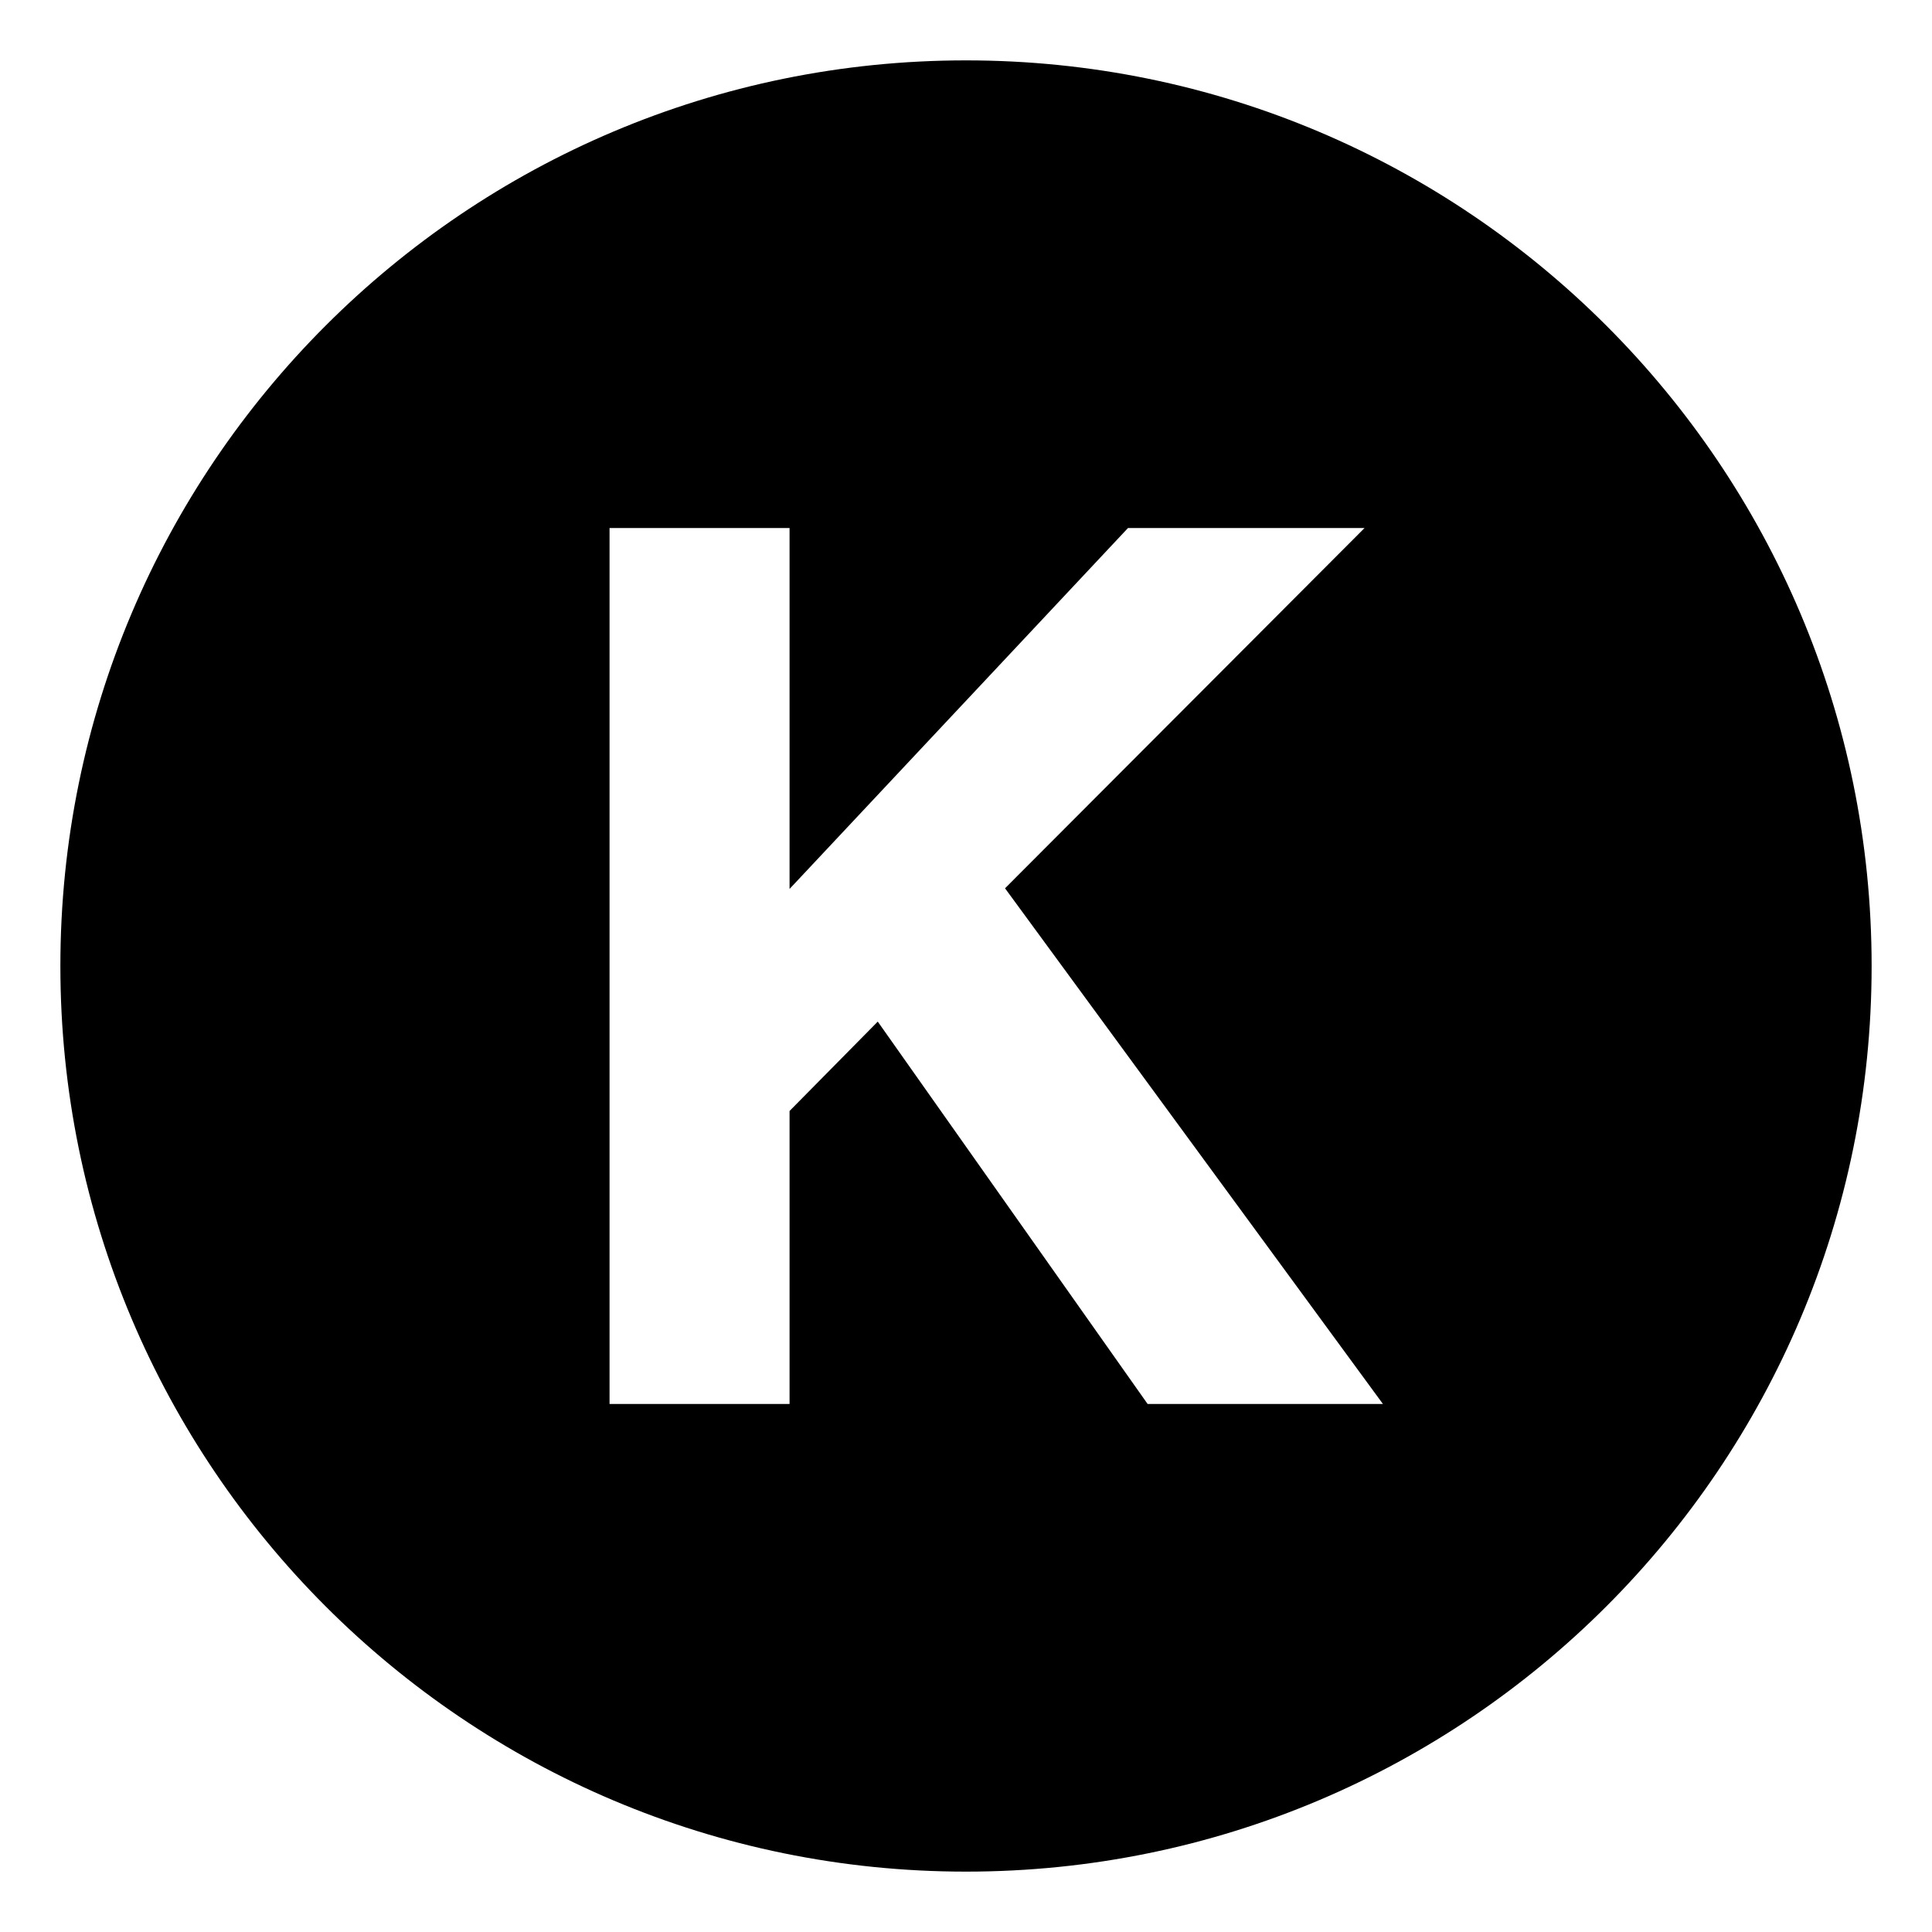
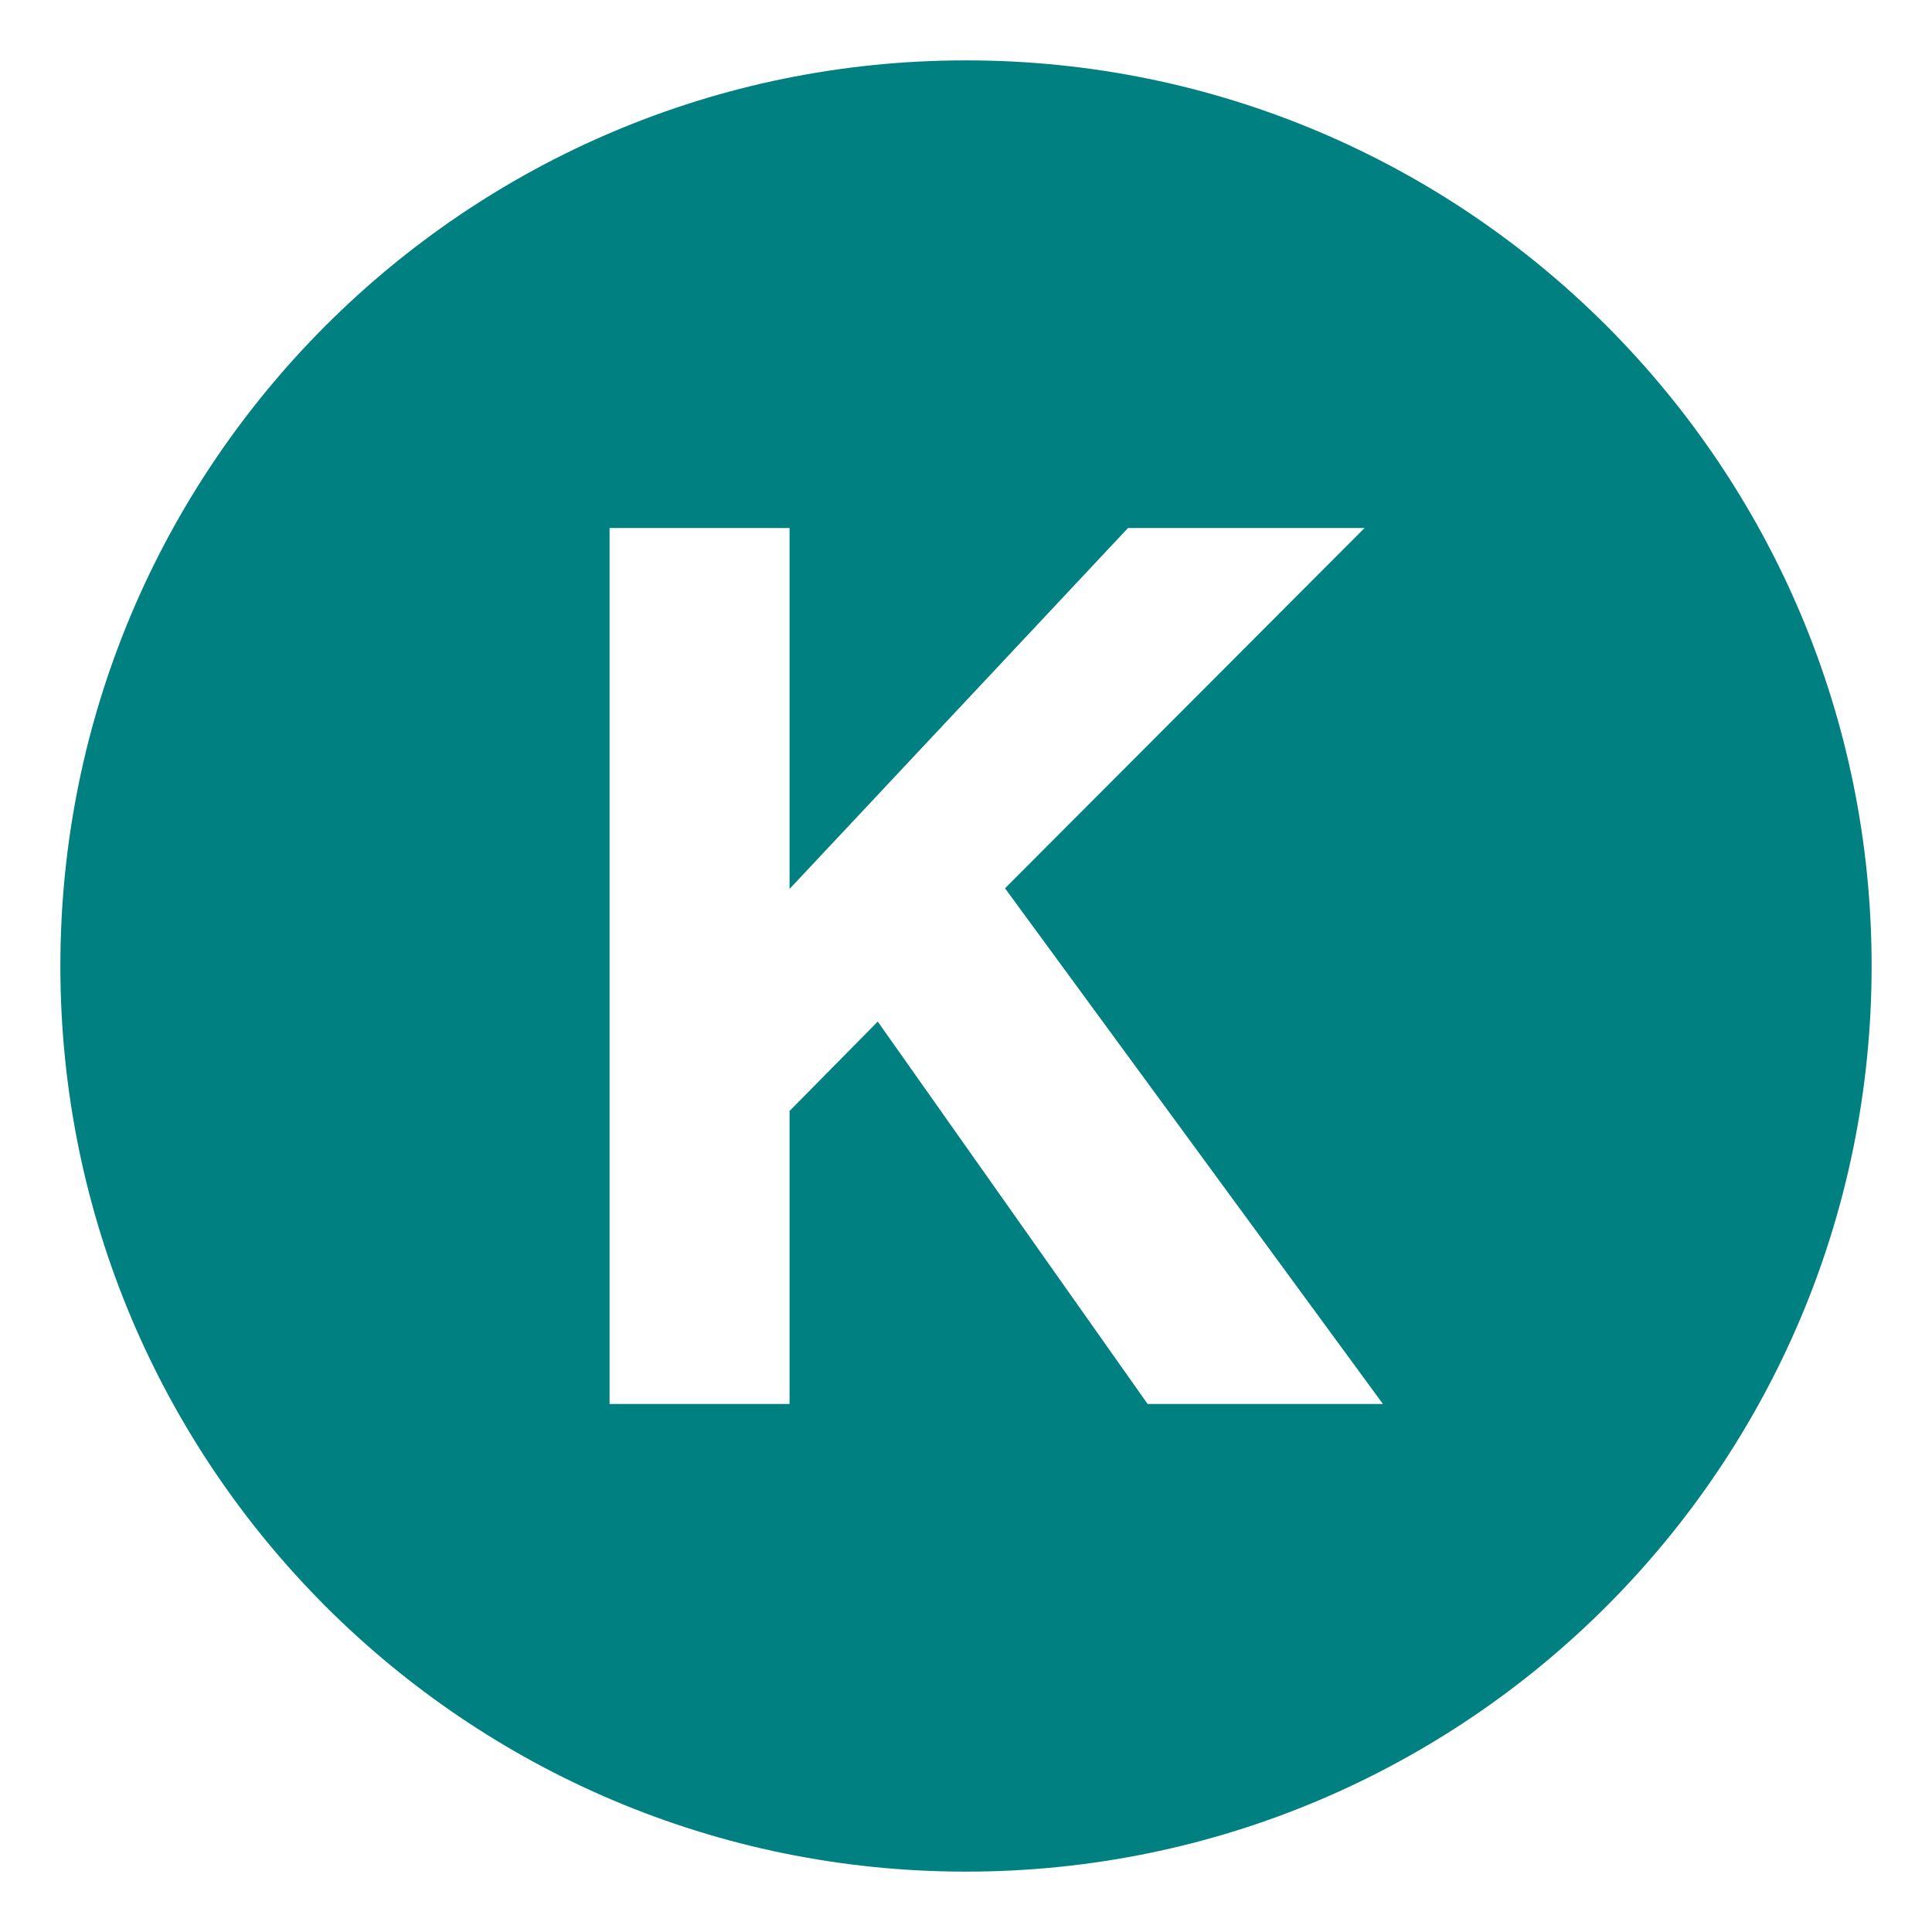
<svg xmlns="http://www.w3.org/2000/svg" width="800px" height="800px" viewBox="0 0 64 64" aria-hidden="true" role="img" class="iconify iconify--emojione-monotone" preserveAspectRatio="xMidYMid meet">
-   <path d="M32 2C15.432 2 2 15.432 2 32s13.432 30 30 30s30-13.432 30-30S48.568 2 32 2m6.016 44.508l-8.939-12.666l-2.922 2.961v9.705h-5.963V17.492h5.963v11.955l11.211-11.955h7.836L33.293 29.426l12.518 17.082h-7.795" fill="#000000" />
+   <path d="M32 2C15.432 2 2 15.432 2 32s13.432 30 30 30s30-13.432 30-30S48.568 2 32 2m6.016 44.508l-8.939-12.666l-2.922 2.961v9.705h-5.963V17.492h5.963v11.955l11.211-11.955h7.836L33.293 29.426l12.518 17.082h-7.795" fill="#008080" />
</svg>
